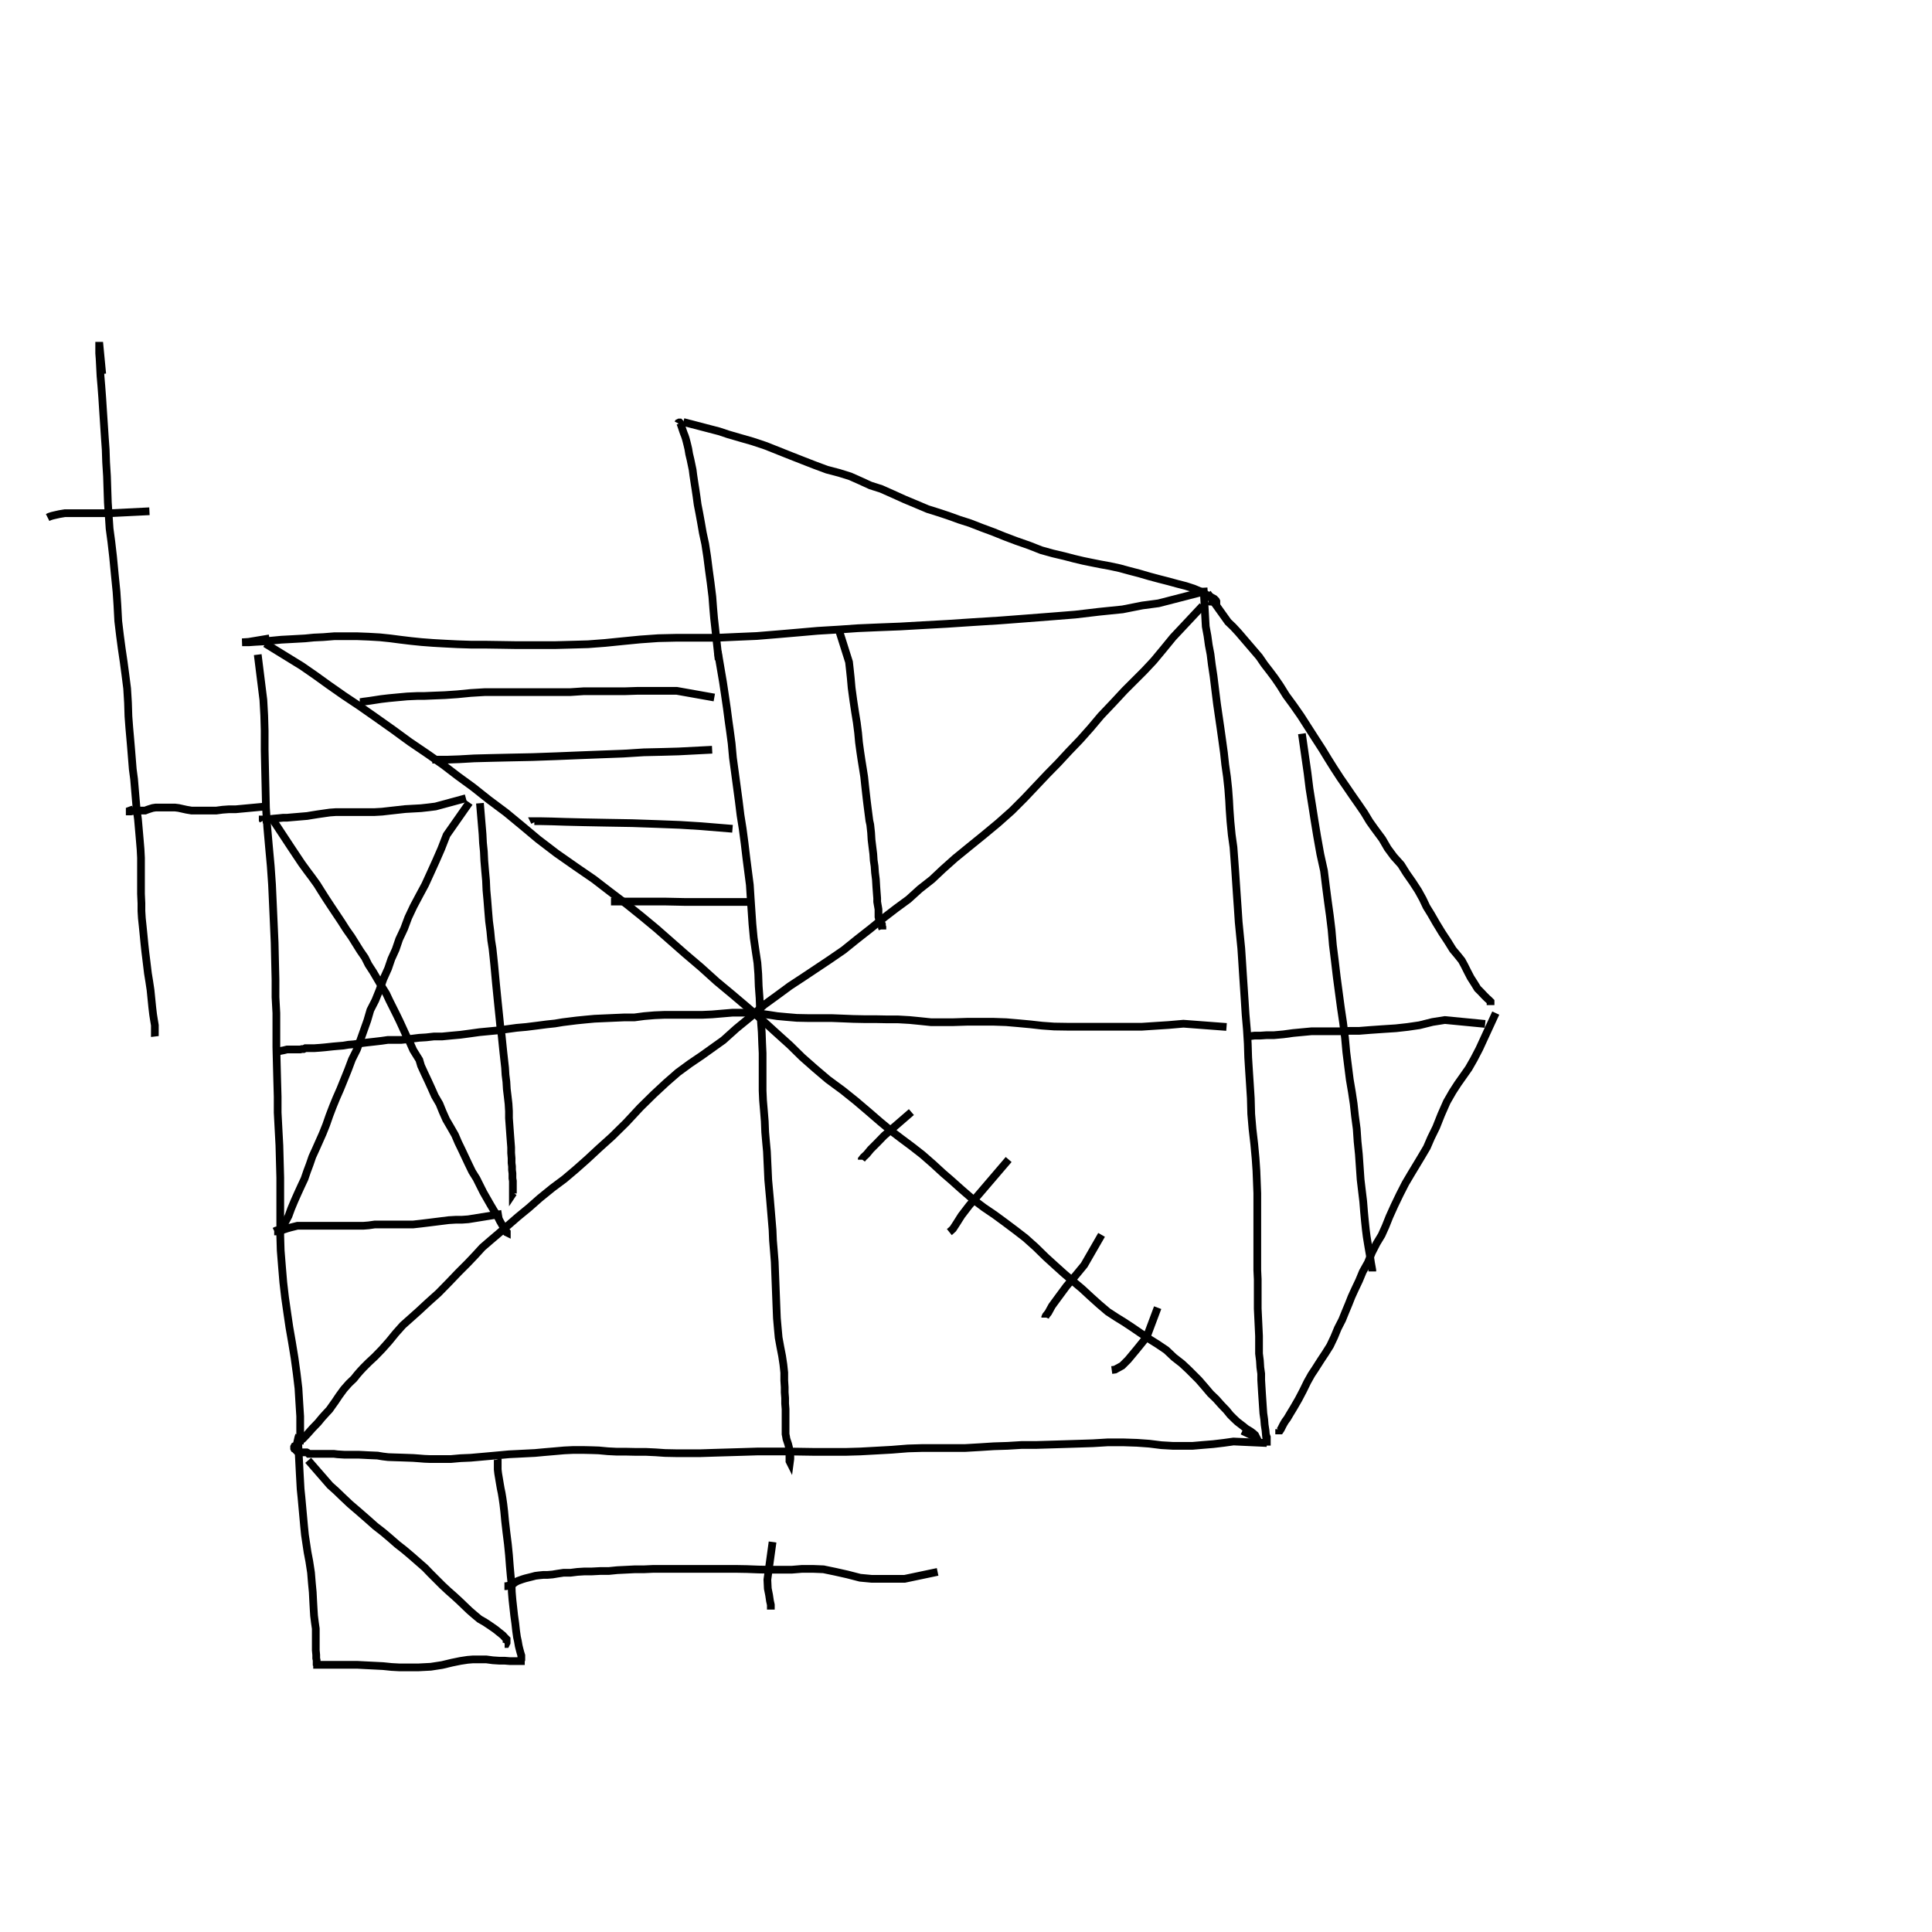
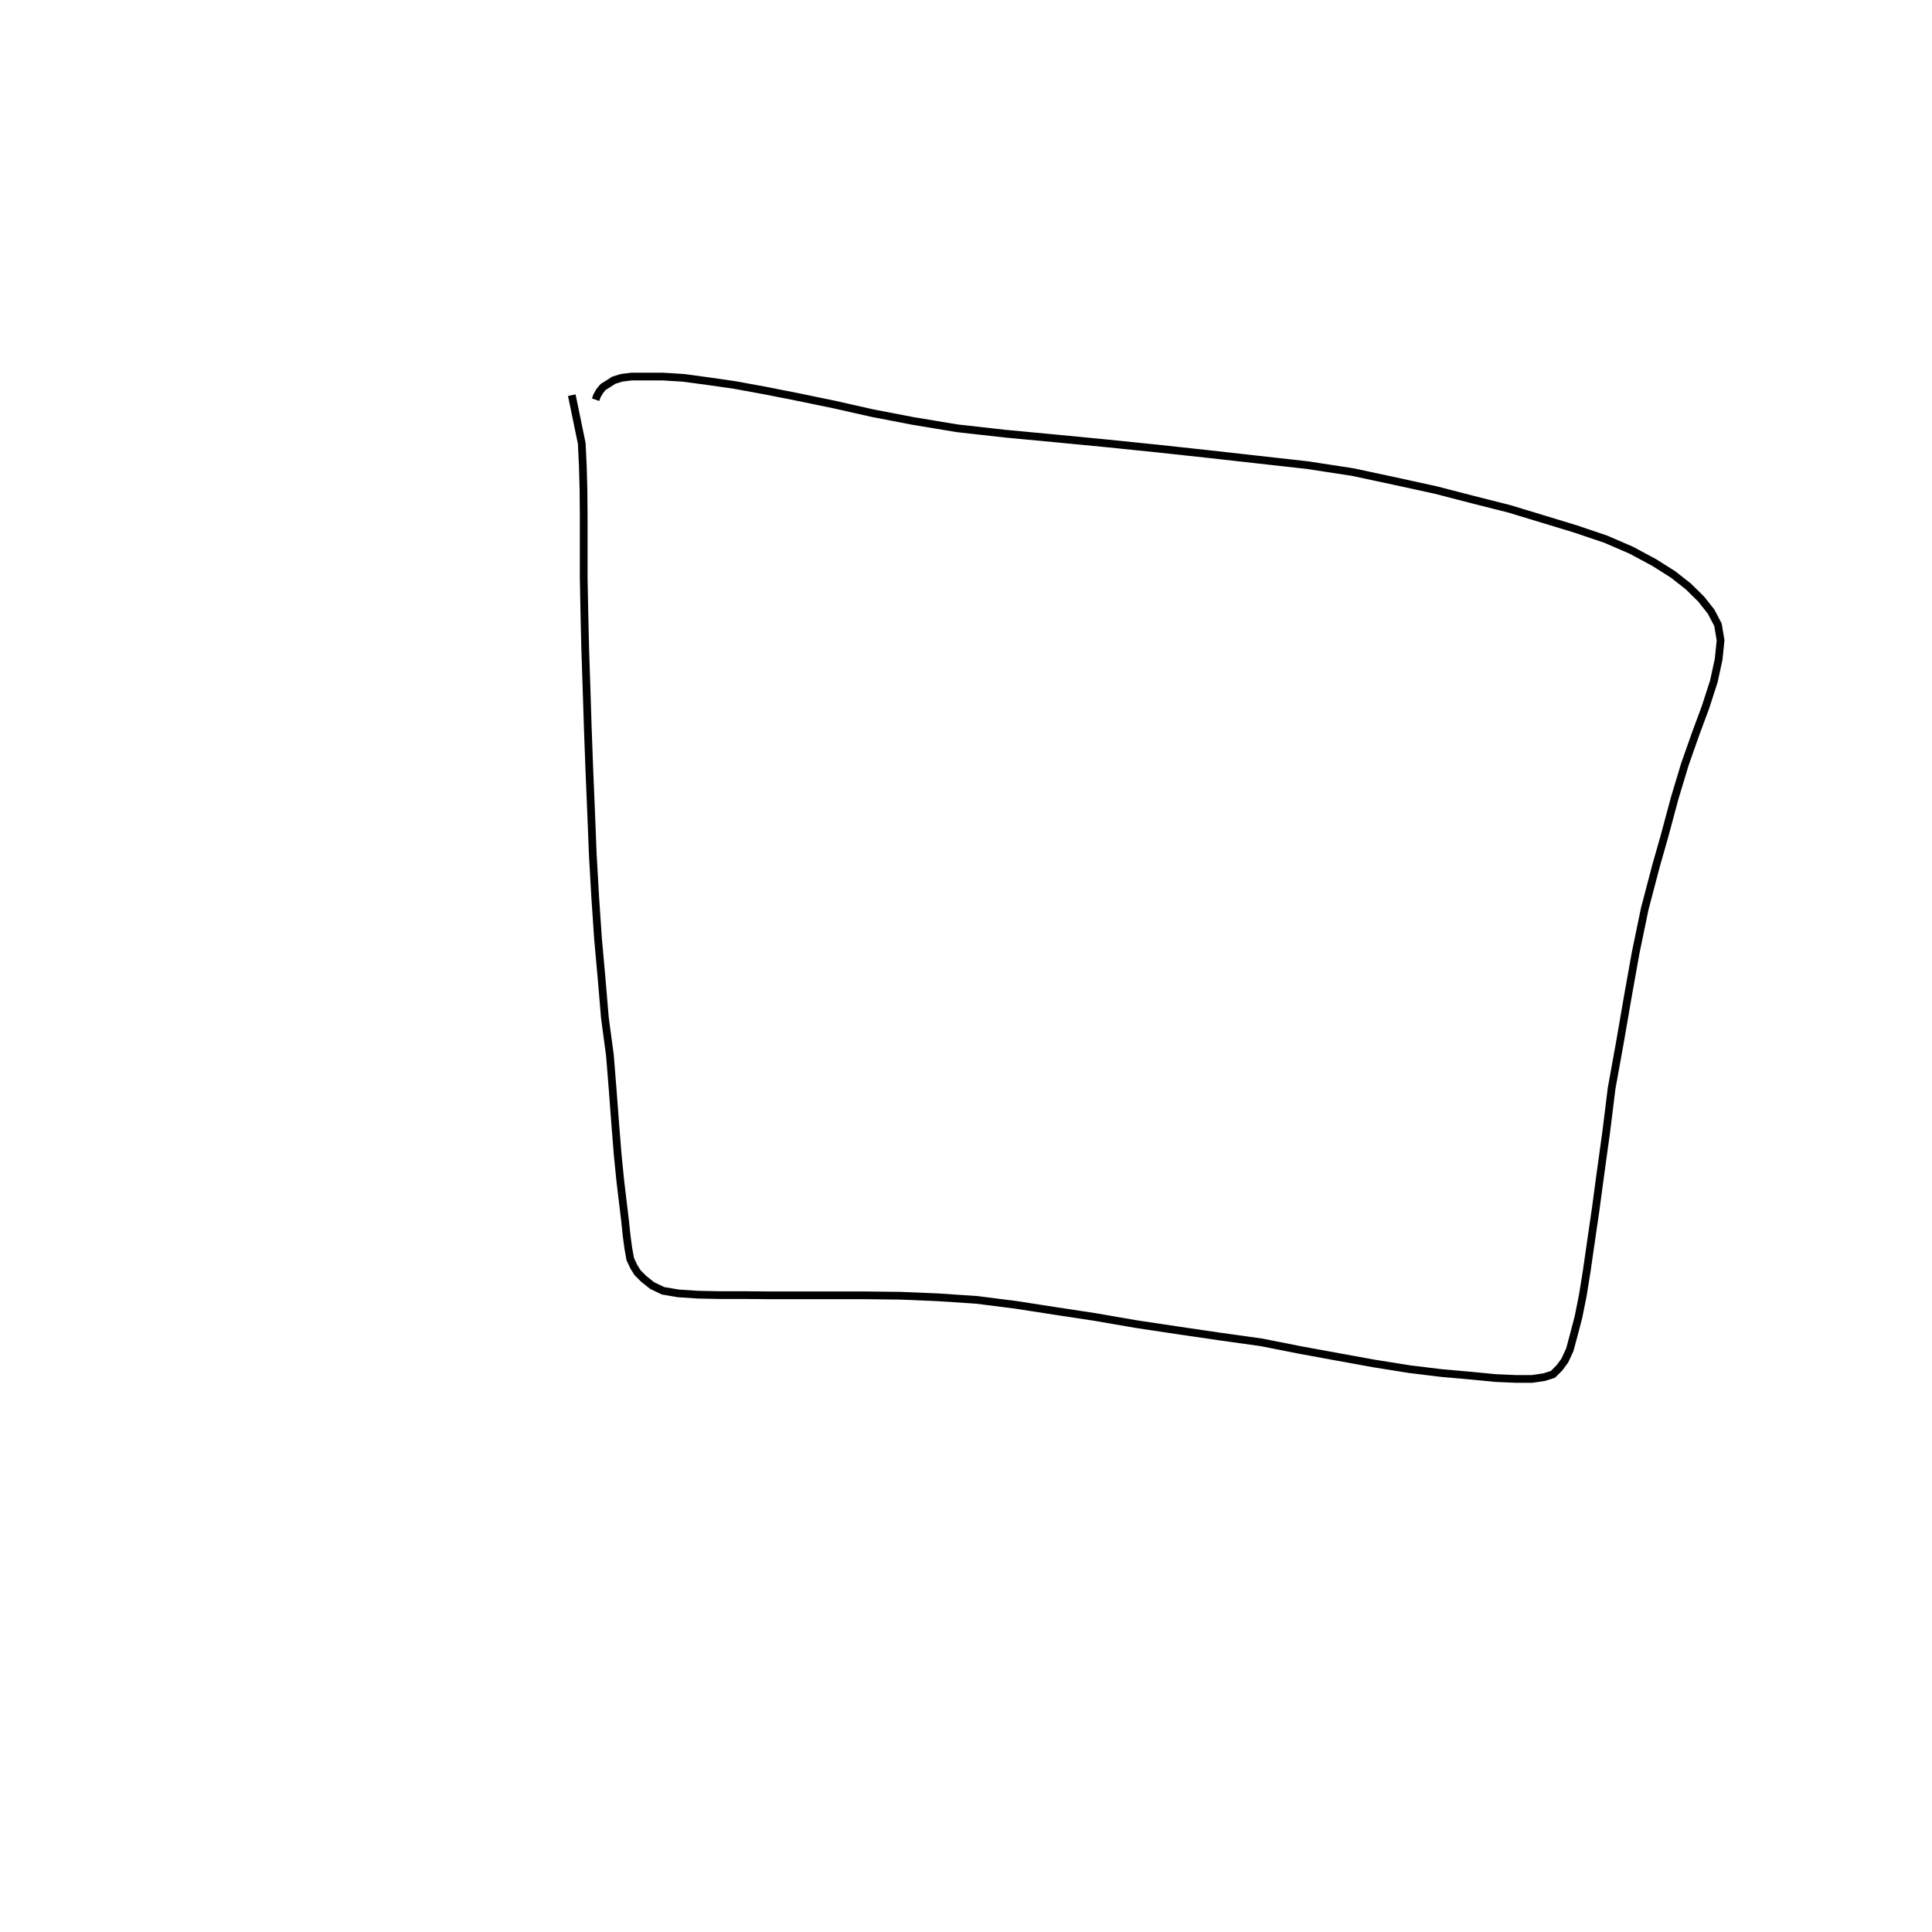
<svg xmlns="http://www.w3.org/2000/svg" width="500" height="500">
-   <path d="M66.701,169.42 L68.159,181.135 L68.383,185.171 L68.495,189.095 L68.495,194.027 L68.607,199.184 L68.719,204.004 L68.831,209.05 L69.168,214.094 L69.616,219.195 L70.065,224.128 L70.401,228.948 L70.625,233.881 L70.849,238.869 L71.074,243.97 L71.186,248.847 L71.298,253.555 L71.298,258.04 L71.522,262.188 L71.522,266.504 L71.522,270.988 L71.634,275.528 L71.746,279.844 L71.858,283.824 L71.858,287.916 L72.083,292.232 L72.307,296.436 L72.419,300.64 L72.531,304.788 L72.531,308.599 L72.531,312.411 L72.531,316.111 L72.531,319.866 L72.643,323.622 L72.979,327.826 L73.316,331.862 L73.764,335.729 L74.325,339.653 L74.885,343.464 L75.558,347.332 L76.23,351.424 L76.791,355.516 L77.239,359.271 L77.464,363.027 L77.688,366.558 L77.688,369.305 L77.688,371.379 L77.632,373.004 L77.576,373.733 L77.576,373.845" stroke="black" stroke-width="2" fill="none" />
-   <path d="M310.475,153.389 L299.826,156.136 L295.622,156.696 L290.521,157.705 L284.467,158.321 L278.301,159.05 L271.967,159.555 L265.465,160.059 L258.851,160.564 L251.732,161.012 L244.95,161.46 L238.84,161.797 L232.954,162.133 L227.237,162.357 L222.024,162.581 L217.204,162.918 L211.598,163.254 L206.498,163.703 L201.285,164.151 L195.848,164.599 L190.579,164.824 L185.646,165.048 L180.657,165.048 L175.276,165.048 L170.343,165.16 L165.635,165.496 L161.038,165.945 L156.61,166.393 L152.182,166.729 L148.146,166.842 L143.886,166.954 L139.57,166.954 L135.759,166.954 L133.124,166.954 L129.593,166.898 L125.837,166.842 L122.026,166.842 L118.438,166.729 L115.075,166.561 L112.104,166.393 L109.133,166.169 L106.387,165.889 L103.584,165.552 L101.006,165.216 L98.315,164.936 L95.401,164.768 L92.486,164.656 L89.403,164.656 L86.488,164.656 L83.685,164.88 L81.219,164.992 L78.977,165.216 L76.959,165.328 L74.941,165.44 L72.811,165.552 L70.457,165.777 L68.103,166.001 L66.029,166.113 L64.459,166.225 L63.395,166.225 L62.778,166.225 L62.666,166.225 L64.347,166.113 L69.728,165.216" stroke="black" stroke-width="2" fill="none" />
-   <path d="M311.484,152.1 L312.045,162.133 L312.494,164.544 L312.83,166.954 L313.278,169.308 L313.614,171.998 L314.063,174.969 L314.512,178.613 L314.96,182.2 L315.408,185.283 L315.857,188.366 L316.305,191.561 L316.754,194.812 L317.09,197.895 L317.539,201.034 L317.874,204.173 L318.099,207.256 L318.211,209.442 L318.435,212.581 L318.772,216.056 L319.22,219.251 L319.444,222.222 L319.669,225.305 L319.893,228.668 L320.117,231.975 L320.341,235.17 L320.565,238.589 L320.902,242.065 L321.238,245.428 L321.462,248.791 L321.686,252.323 L321.911,255.685 L322.134,259.049 L322.359,262.58 L322.695,266.448 L322.92,270.091 L323.032,273.679 L323.256,277.266 L323.48,280.685 L323.704,284.217 L323.816,288.309 L324.152,292.232 L324.601,296.1 L324.938,299.743 L325.162,302.994 L325.273,305.853 L325.386,308.824 L325.386,311.85 L325.386,314.877 L325.386,317.68 L325.386,320.539 L325.386,323.566 L325.386,326.368 L325.386,328.723 L325.498,331.077 L325.498,333.599 L325.498,336.122 L325.498,338.644 L325.61,340.998 L325.722,343.352 L325.834,345.763 L325.834,348.004 L325.834,350.303 L326.059,352.097 L326.171,353.89 L326.395,355.516 L326.395,357.141 L326.507,358.991 L326.619,360.785 L326.731,362.467 L326.843,364.148 L326.955,365.773 L327.18,367.343 L327.292,368.744 L327.516,370.201 L327.628,371.491 L327.74,372.388 L327.74,372.892 L327.74,373.117 L327.852,373.117 L327.852,372.948 L327.852,372.556 L327.852,371.939 L327.572,371.155" stroke="black" stroke-width="2" fill="none" />
-   <path d="M327.852,373.453 L319.22,373.06 L316.81,373.397 L314.007,373.733 L311.261,373.957 L308.682,374.181 L306.047,374.181 L303.469,374.181 L300.554,374.013 L297.415,373.621 L294.276,373.397 L290.913,373.285 L286.597,373.285 L282.842,373.509 L279.366,373.621 L275.779,373.733 L272.079,373.845 L268.268,373.957 L264.456,373.957 L260.757,374.181 L257.169,374.294 L253.694,374.518 L249.826,374.742 L246.127,374.742 L242.54,374.742 L238.84,374.742 L234.973,374.854 L230.768,375.19 L226.733,375.415 L222.641,375.639 L218.773,375.751 L214.849,375.751 L210.926,375.751 L207.282,375.695 L203.527,375.639 L199.715,375.639 L196.071,375.639 L192.484,375.751 L188.672,375.863 L184.861,375.975 L181.386,376.087 L177.967,376.087 L174.828,376.087 L172.081,376.031 L169.671,375.863 L167.261,375.751 L164.682,375.751 L162.104,375.695 L159.637,375.695 L157.339,375.583 L154.929,375.359 L153.191,375.302 L150.781,375.247 L148.427,375.247 L146.016,375.359 L143.494,375.583 L140.859,375.807 L138.449,376.031 L136.207,376.143 L134.021,376.256 L131.723,376.368 L129.312,376.592 L126.846,376.816 L124.324,377.04 L121.801,377.264 L119.167,377.377 L116.701,377.6 L114.571,377.6 L112.777,377.6 L111.263,377.6 L109.862,377.545 L108.461,377.432 L106.948,377.32 L105.378,377.264 L103.809,377.208 L102.015,377.152 L100.445,377.096 L99.044,376.928 L97.699,376.704 L96.353,376.648 L95.064,376.592 L94.055,376.536 L92.822,376.479 L91.757,376.479 L90.916,376.479 L90.02,376.479 L89.123,376.479 L88.226,376.424 L87.329,376.368 L86.432,376.256 L85.647,376.256 L84.751,376.256 L83.854,376.256 L82.845,376.256 L81.836,376.256 L80.995,376.256 L80.323,376.256 L79.874,376.256 L79.762,376.143 L79.594,375.975 L79.369,375.863 L79.145,375.863 L78.697,375.863 L78.193,375.863 L77.744,375.863 L77.352,375.807 L77.127,375.751 L76.903,375.639 L76.791,375.527 L76.735,375.415 L76.567,375.302 L76.398,375.078 L76.175,374.966 L76.118,374.854 L76.118,374.686 L76.118,374.461 L76.23,374.238 L76.679,374.013 L76.903,373.789 L77.127,373.789 L77.352,373.789 L77.576,373.789 L77.968,373.789" stroke="black" stroke-width="2" fill="none" />
-   <path d="M312.494,153.501 L317.819,160.956 L319.164,162.246 L320.509,163.703 L321.854,165.272 L323.2,166.842 L324.545,168.411 L325.89,169.98 L327.236,171.943 L328.581,173.68 L329.926,175.474 L331.271,177.436 L332.841,179.958 L334.691,182.48 L336.652,185.283 L338.446,188.086 L340.352,191.056 L342.201,193.915 L343.771,196.494 L345.285,198.904 L346.854,201.314 L348.479,203.669 L350.049,205.967 L351.618,208.209 L353.076,210.339 L354.421,212.581 L355.655,214.319 L357.728,217.121 L359.129,219.531 L360.699,221.661 L362.605,223.791 L364.006,226.033 L365.576,228.276 L367.033,230.518 L368.21,232.648 L369.163,234.666 L370.34,236.571 L371.629,238.814 L373.199,241.392 L374.713,243.69 L376.002,245.764 L377.179,247.166 L378.3,248.567 L379.028,249.912 L379.701,251.257 L380.598,252.995 L381.495,254.396 L382.392,255.854 L383.289,256.751 L384.129,257.647 L384.802,258.32 L385.306,258.768 L385.755,259.217 L385.755,259.665 L385.755,260.114" stroke="black" stroke-width="2" fill="none" />
-   <path d="M387.1,262.188 L382.84,271.436 L381.439,274.127 L380.093,276.481 L378.636,278.555 L377.291,280.461 L375.945,282.535 L374.432,285.17 L372.975,288.477 L371.685,291.728 L370.34,294.474 L369.275,296.94 L367.986,299.127 L366.641,301.369 L365.184,303.779 L363.726,306.246 L362.268,309.104 L360.867,312.019 L359.578,314.877 L358.569,317.4 L357.56,319.642 L356.271,321.772 L355.038,324.182 L354.029,326.705 L352.684,329.115 L351.73,331.413 L350.666,333.655 L349.769,335.617 L349.04,337.467 L348.199,339.485 L347.358,341.559 L346.238,343.745 L345.285,346.043 L344.219,348.285 L342.987,350.247 L341.978,351.76 L341.08,353.162 L340.296,354.395 L339.399,355.74 L338.334,357.646 L337.269,359.832 L336.036,362.186 L334.802,364.316 L333.85,365.886 L333.121,367.119 L332.617,367.791 L332.28,368.352 L332,368.857 L331.72,369.417 L331.496,369.866 L331.271,370.201 L331.047,370.201 L331.047,369.866" stroke="black" stroke-width="2" fill="none" />
-   <path d="M26.455,96.776 L25.671,88.592 L25.671,88.479 L25.671,88.592 L25.671,89.208 L25.671,90.329 L25.671,91.45 L25.783,92.908 L25.895,95.094 L26.007,97.28 L26.231,99.915 L26.455,102.885 L26.68,106.416 L26.904,109.78 L27.128,113.199 L27.352,116.338 L27.464,119.645 L27.689,123.232 L27.801,126.708 L27.913,130.071 L28.137,133.434 L28.361,136.797 L28.81,140.16 L29.258,144.028 L29.706,148.68 L30.155,153.165 L30.379,156.528 L30.603,160.732 L31.052,164.487 L31.5,167.85 L32.004,171.27 L32.453,174.633 L32.902,178.164 L33.126,181.864 L33.238,185.395 L33.462,188.366 L33.686,190.888 L33.911,193.523 L34.134,196.27 L34.359,199.072 L34.695,201.594 L34.92,204.285 L35.143,206.92 L35.368,209.498 L35.704,211.964 L35.929,214.542 L36.152,217.121 L36.377,219.811 L36.489,221.998 L36.489,224.184 L36.489,226.426 L36.489,228.836 L36.489,231.302 L36.601,233.769 L36.601,235.787 L36.713,237.637 L36.938,239.767 L37.162,242.008 L37.386,244.307 L37.61,246.381 L37.834,248.175 L38.059,250.024 L38.282,251.874 L38.619,253.948 L38.955,256.19 L39.18,258.432 L39.403,260.674 L39.628,262.58 L39.852,263.982 L40.076,265.326 L40.076,266.223 L40.076,267.121 L40.076,267.793 L40.076,268.129 L40.076,268.129 L40.02,267.905" stroke="black" stroke-width="2" fill="none" />
-   <path d="M69.392,208.657 L60.984,209.442 L59.19,209.442 L57.621,209.554 L55.939,209.778 L54.258,209.778 L52.688,209.778 L51.119,209.778 L49.605,209.778 L48.26,209.554 L47.251,209.33 L46.242,209.105 L45.345,208.993 L44.449,208.993 L43.664,208.993 L42.767,208.993 L41.926,208.993 L41.085,208.993 L40.244,208.993 L39.516,209.105 L38.787,209.33 L38.114,209.554 L37.554,209.778 L37.105,209.778 L36.657,209.778 L36.152,209.778 L35.48,209.778 L34.807,209.89 L34.359,209.89 L33.854,210.002 L33.63,210.002 L33.574,210.002 L33.574,210.002 L33.574,209.778 L34.022,209.61 L34.471,209.498" stroke="black" stroke-width="2" fill="none" />
-   <path d="M38.675,132.313 L28.473,132.818 L26.455,132.818 L24.045,132.818 L21.747,132.818 L20.234,132.818 L18.328,132.818 L16.758,132.818 L15.413,133.042 L14.404,133.266 L13.451,133.49 L12.778,133.714 L12.33,133.939" stroke="black" stroke-width="2" fill="none" />
-   <path d="M311.204,156.808 L303.581,164.936 L301.059,168.019 L298.593,170.989 L296.126,173.624 L293.66,176.09 L291.081,178.669 L288.055,181.92 L284.916,185.227 L282.225,188.422 L279.478,191.505 L276.676,194.42 L273.817,197.503 L270.958,200.417 L268.044,203.5 L265.073,206.639 L261.878,209.834 L258.347,212.973 L254.703,216 L250.835,219.139 L247.192,222.11 L244.053,224.912 L241.194,227.603 L238.055,230.069 L235.084,232.76 L231.945,235.058 L228.806,237.468 L225.444,240.215 L221.8,243.074 L218.325,245.876 L214.569,248.455 L211.038,250.809 L207.843,252.939 L204.424,255.181 L201.229,257.535 L197.753,260.057 L194.278,263.141 L190.579,266.167 L187.215,269.194 L184.076,271.436 L181.722,273.118 L178.583,275.248 L175.444,277.546 L172.361,280.237 L169.166,283.208 L165.691,286.627 L162.047,290.55 L158.404,294.138 L155.041,297.165 L151.902,300.079 L148.987,302.658 L146.073,305.124 L142.989,307.422 L139.738,310.057 L136.88,312.579 L134.077,314.877 L131.499,317.119 L129.145,319.137 L126.902,321.044 L124.828,322.837 L123.035,324.799 L120.961,326.985 L118.607,329.339 L116.14,331.917 L113.45,334.664 L110.759,337.074 L108.405,339.261 L106.275,341.166 L104.257,342.96 L102.407,345.034 L100.67,347.164 L98.876,349.182 L97.026,351.088 L95.344,352.657 L94.055,353.946 L93.271,354.787 L92.486,355.684 L91.589,356.805 L90.3,358.038 L89.011,359.496 L87.777,361.177 L86.768,362.691 L85.927,363.868 L85.255,364.821 L84.414,365.718 L83.349,366.895 L82.284,368.184 L80.827,369.697 L79.482,371.21 L78.36,372.388 L77.632,372.892 L77.239,373.117 L77.015,373.229 L76.959,373.117 L77.184,372.108 L77.407,371.379" stroke="black" stroke-width="2" fill="none" />
-   <path d="M68.664,166.561 L78.136,172.391 L81.612,174.801 L85.031,177.267 L88.954,180.014 L92.991,182.705 L97.082,185.563 L101.679,188.814 L106.051,192.009 L110.591,195.092 L114.683,197.951 L118.494,200.866 L122.418,203.724 L126.51,206.975 L130.938,210.283 L135.086,213.702 L139.234,217.177 L143.998,220.821 L149.043,224.352 L153.696,227.547 L157.844,230.742 L161.992,233.881 L165.971,237.076 L169.895,240.327 L173.594,243.578 L177.294,246.829 L181.442,250.36 L185.478,254.004 L189.458,257.311 L193.493,260.73 L197.305,264.037 L201.06,267.456 L204.424,270.483 L207.618,273.622 L210.926,276.537 L214.289,279.396 L218.1,282.199 L221.52,284.945 L224.883,287.804 L227.797,290.326 L230.713,292.737 L233.291,294.698 L235.925,296.66 L238.728,298.847 L241.419,301.2 L244.109,303.667 L246.127,305.405 L248.761,307.759 L251.732,310.337 L254.647,312.523 L257.45,314.429 L259.972,316.279 L262.662,318.297 L265.353,320.371 L268.044,322.781 L270.622,325.303 L273.145,327.602 L275.387,329.619 L277.629,331.525 L279.983,333.487 L282.225,335.561 L284.467,337.579 L286.709,339.485 L288.951,340.942 L290.857,342.119 L292.987,343.521 L295.117,344.978 L297.359,346.491 L299.602,347.893 L301.844,349.406 L303.862,351.312 L305.879,352.881 L307.561,354.451 L308.906,355.796 L310.252,357.141 L311.709,358.823 L313.278,360.672 L314.736,362.074 L316.081,363.588 L317.426,364.989 L318.379,366.166 L319.276,367.062 L320.229,367.96 L321.406,368.857 L322.527,369.753 L323.648,370.426 L324.321,370.93 L324.825,371.379 L324.938,371.603 L324.825,371.603 L323.76,371.379 L321.518,370.314" stroke="black" stroke-width="2" fill="none" />
-   <path d="M185.758,168.579 L187.103,176.483 L187.551,179.454 L188.112,183.265 L188.561,186.684 L188.897,189.038 L189.345,192.402 L189.681,196.101 L190.186,199.801 L190.69,203.556 L191.195,207.312 L191.643,210.955 L192.204,214.487 L192.709,218.298 L193.157,222.054 L193.605,225.529 L194.054,229.004 L194.278,232.536 L194.502,235.843 L194.727,239.15 L195.062,242.737 L195.567,246.213 L196.016,249.184 L196.24,252.098 L196.352,255.237 L196.576,258.264 L196.688,261.179 L196.912,264.094 L197.137,267.121 L197.249,270.147 L197.361,272.557 L197.361,274.912 L197.361,277.266 L197.361,279.732 L197.361,282.254 L197.473,284.777 L197.697,287.411 L197.921,290.214 L198.033,293.017 L198.258,295.595 L198.482,298.006 L198.594,300.472 L198.706,302.826 L198.818,305.348 L199.042,307.815 L199.267,310.281 L199.491,312.972 L199.715,315.662 L199.939,318.353 L200.051,321.044 L200.276,323.734 L200.5,326.593 L200.612,329.563 L200.724,332.478 L200.836,335.393 L200.948,338.252 L201.06,341.111 L201.285,343.689 L201.509,346.155 L201.957,348.621 L202.406,350.92 L202.742,353.162 L202.966,355.236 L202.966,357.253 L203.078,358.991 L203.078,360.336 L203.19,361.794 L203.19,363.251 L203.302,364.652 L203.302,365.493 L203.302,366.39 L203.302,367.343 L203.302,368.24 L203.302,369.417 L203.302,370.258 L203.302,371.155 L203.415,371.715 L203.527,372.388 L203.751,373.06 L203.975,373.733 L204.199,374.63 L204.311,375.527 L204.311,376.479 L204.311,377.377 L204.311,378.161 L204.424,378.386 L204.424,378.386 L204.536,377.545 L204.536,376.536" stroke="black" stroke-width="2" fill="none" />
-   <path d="M317.426,265.775 L306.272,264.934 L302.404,265.271 L298.929,265.495 L295.509,265.719 L292.09,265.719 L288.391,265.719 L284.355,265.719 L280.319,265.719 L276.396,265.719 L272.808,265.663 L269.669,265.439 L266.698,265.103 L263.671,264.822 L260.42,264.542 L257.169,264.43 L253.862,264.43 L250.275,264.43 L246.743,264.542 L243.604,264.542 L240.914,264.542 L238.223,264.262 L235.365,263.982 L232.394,263.813 L229.479,263.813 L226.564,263.757 L223.65,263.757 L220.847,263.701 L218.1,263.589 L215.186,263.477 L212.159,263.477 L209.076,263.477 L206.217,263.421 L203.583,263.196 L201.172,262.973 L198.987,262.636 L196.912,262.356 L194.67,262.132 L192.316,262.075 L189.626,262.075 L186.935,262.3 L184.301,262.524 L181.834,262.636 L179.424,262.636 L177.126,262.636 L174.66,262.636 L172.025,262.636 L169.391,262.748 L166.7,262.973 L164.177,263.309 L161.487,263.309 L158.908,263.421 L156.386,263.533 L153.864,263.645 L151.454,263.869 L149.212,264.094 L147.418,264.318 L145.624,264.542 L143.606,264.878 L141.476,265.103 L138.898,265.439 L136.207,265.775 L133.685,265.999 L131.218,266.335 L128.808,266.672 L126.454,266.896 L124.1,267.121 L121.689,267.456 L119.167,267.793 L116.701,268.017 L114.402,268.242 L112.272,268.242 L110.311,268.465 L108.461,268.578 L106.667,268.802 L104.873,269.026 L103.809,269.138 L102.688,269.138 L101.679,269.138 L100.333,269.138 L98.764,269.363 L96.858,269.586 L94.84,269.811 L93.046,270.035 L91.589,270.259 L90.188,270.372 L88.843,270.595 L87.497,270.708 L86.208,270.82 L84.134,271.044 L82.901,271.156 L81.331,271.268 L80.266,271.268 L79.537,271.268 L79.257,271.268 L79.033,271.268 L78.809,271.381 L78.585,271.492 L78.136,271.492 L77.688,271.604 L77.239,271.604 L76.847,271.604 L76.455,271.604 L76.006,271.604 L75.614,271.604 L75.165,271.604 L74.717,271.604 L74.268,271.604 L73.82,271.717 L73.372,271.829 L72.755,271.941 L72.251,272.053 L71.858,272.053 L71.634,272.053 L71.746,272.053 L72.531,272.053" stroke="black" stroke-width="2" fill="none" />
-   <path d="M185.982,170.765 L185.029,162.021 L184.805,160.003 L184.581,157.425 L184.357,154.454 L183.908,150.81 L183.46,147.559 L183.011,144.028 L182.507,140.777 L181.89,137.919 L181.442,135.34 L180.993,132.873 L180.545,130.575 L180.265,128.501 L179.984,126.595 L179.76,125.194 L179.424,122.952 L179.256,121.607 L178.975,120.262 L178.695,118.916 L178.359,117.515 L178.134,116.17 L177.911,115.217 L177.686,114.32 L177.462,113.479 L177.238,112.806 L177.013,112.246 L176.79,111.629 L176.565,110.957 L176.341,110.284 L176.117,109.667 L176.004,109.444 L175.893,109.331 L175.781,109.331 L175.556,109.444 L175.5,109.555" stroke="black" stroke-width="2" fill="none" />
-   <path d="M176.845,109.219 L186.094,111.629 L188.449,112.414 L191.531,113.311 L194.67,114.208 L198.201,115.385 L201.565,116.73 L204.816,118.02 L207.955,119.253 L210.982,120.43 L214.008,121.551 L217.204,122.392 L220.062,123.289 L222.585,124.41 L225.275,125.643 L228.078,126.54 L231.105,127.885 L234.075,129.23 L237.158,130.52 L240.073,131.752 L242.932,132.65 L245.622,133.546 L248.257,134.499 L251.06,135.396 L254.087,136.573 L257.113,137.694 L260.028,138.871 L262.999,139.992 L266.362,141.169 L269.501,142.402 L272.528,143.243 L275.387,143.916 L277.965,144.589 L280.319,145.149 L282.505,145.598 L284.747,146.046 L287.214,146.494 L289.792,147.055 L292.258,147.728 L294.837,148.4 L297.527,149.185 L300.05,149.858 L302.46,150.474 L304.702,151.091 L306.888,151.651 L308.962,152.324 L310.812,153.109 L312.213,153.893 L313.391,154.51 L314.231,154.958 L314.68,155.407 L314.792,155.631 L314.792,155.743 L314.4,155.743 L313.054,155.687 L312.83,155.575" stroke="black" stroke-width="2" fill="none" />
-   <path d="M184.861,180.518 L175.108,178.781 L172.361,178.781 L168.718,178.781 L165.131,178.781 L161.711,178.893 L158.348,178.893 L154.705,178.893 L151.061,178.893 L147.642,179.117 L143.943,179.117 L139.963,179.117 L136.263,179.117 L132.788,179.117 L129.2,179.117 L125.501,179.117 L121.801,179.342 L118.382,179.678 L115.131,179.902 L112.272,180.014 L109.638,180.126 L107.9,180.126 L105.378,180.238 L102.912,180.463 L100.557,180.687 L98.652,180.911 L97.194,181.135 L95.737,181.359 L94.896,181.472 L93.999,181.584 L93.383,181.696 L93.102,181.696 L93.214,181.696 L93.943,181.696" stroke="black" stroke-width="2" fill="none" />
-   <path d="M184.301,194.027 L175.612,194.475 L171.576,194.588 L166.644,194.7 L161.263,195.036 L155.265,195.261 L149.492,195.485 L143.998,195.709 L137.72,195.933 L132.116,196.045 L127.182,196.157 L122.754,196.27 L118.831,196.494 L115.636,196.605 L113.393,196.605 L112.329,196.605 L111.88,196.605 L111.936,196.605 L112.889,196.605" stroke="black" stroke-width="2" fill="none" />
-   <path d="M189.57,214.487 L181.386,213.814 L176.004,213.478 L170.119,213.253 L163.617,213.029 L156.946,212.917 L151.005,212.805 L146.297,212.693 L142.877,212.581 L140.131,212.525 L138.786,212.525 L138.281,212.525 L138.393,212.749" stroke="black" stroke-width="2" fill="none" />
-   <path d="M193.773,233.432 L183.628,233.432 L177.574,233.432 L172.137,233.32 L167.316,233.32 L163.056,233.32 L160.03,233.32 L158.292,233.32 L158.124,233.32" stroke="black" stroke-width="2" fill="none" />
-   <path d="M124.211,207.872 L124.884,215.888 L124.997,218.13 L125.221,220.372 L125.333,222.727 L125.557,225.417 L125.781,227.883 L125.893,230.406 L126.118,232.872 L126.342,235.73 L126.566,238.421 L126.902,240.999 L127.127,243.354 L127.463,245.484 L127.687,247.558 L127.911,249.744 L128.136,252.154 L128.36,254.565 L128.584,256.806 L128.808,259.049 L129.032,261.235 L129.257,263.421 L129.48,265.663 L129.817,267.905 L130.041,270.091 L130.266,272.277 L130.49,274.295 L130.714,276.313 L130.826,278.163 L131.05,279.956 L131.162,281.862 L131.387,283.712 L131.61,285.674 L131.723,287.58 L131.723,289.373 L131.835,290.887 L131.947,292.456 L132.059,294.026 L132.171,295.483 L132.283,296.94 L132.283,298.398 L132.396,299.743 L132.396,300.977 L132.508,301.873 L132.508,302.77 L132.62,303.667 L132.62,304.283 L132.62,304.956 L132.732,305.629 L132.732,306.301 L132.732,306.974 L132.732,307.422 L132.732,307.871 L132.732,308.319 L132.732,308.768 L132.732,308.768 L132.732,308.88 L132.732,308.88 L132.732,308.88 L132.732,308.88 L132.732,308.88 L132.844,308.711" stroke="black" stroke-width="2" fill="none" />
-   <path d="M129.873,314.149 L121.185,315.55 L119.616,315.662 L118.046,315.662 L116.14,315.775 L114.347,315.998 L112.553,316.223 L110.759,316.447 L108.909,316.671 L106.891,316.895 L105.042,316.895 L103.472,316.895 L101.903,316.895 L100.333,316.895 L98.54,316.895 L96.97,316.895 L95.401,317.119 L93.999,317.232 L92.654,317.232 L91.589,317.232 L90.244,317.232 L89.235,317.232 L88.17,317.232 L86.881,317.232 L85.872,317.232 L84.919,317.232 L84.022,317.232 L83.181,317.232 L82.508,317.232 L81.836,317.232 L81.163,317.232 L80.323,317.232 L79.425,317.232 L78.528,317.232 L77.856,317.232 L76.959,317.232 L76.062,317.456 L75.165,317.68 L74.381,317.904 L73.708,318.128 L73.036,318.353 L72.363,318.353 L71.915,318.353 L71.466,318.465 L71.017,318.689 L70.961,318.689 L70.961,318.689 L71.298,318.689 L72.699,318.689" stroke="black" stroke-width="2" fill="none" />
-   <path d="M120.568,206.583 L112.721,208.713 L110.927,208.938 L108.909,209.162 L106.891,209.273 L104.873,209.386 L102.855,209.61 L100.838,209.834 L98.876,210.059 L96.914,210.171 L95.121,210.171 L93.326,210.171 L91.533,210.171 L90.075,210.171 L88.506,210.171 L86.936,210.171 L85.367,210.283 L83.797,210.507 L82.228,210.731 L80.827,210.955 L79.482,211.18 L78.136,211.292 L76.847,211.403 L75.502,211.516 L74.268,211.628 L73.259,211.628 L72.195,211.74 L70.906,211.852 L69.953,211.964 L69.28,212.076 L68.719,212.076 L68.271,212.076 L67.991,212.076 L67.991,212.189 L68.103,212.412" stroke="black" stroke-width="2" fill="none" />
-   <path d="M121.465,207.704 L115.58,216.112 L114.179,219.7 L112.833,222.782 L111.488,225.753 L110.03,228.948 L108.461,231.863 L107.003,234.609 L105.658,237.468 L104.593,240.327 L103.304,243.074 L102.407,245.708 L101.286,248.175 L100.445,250.641 L99.212,253.387 L98.203,256.246 L97.138,258.881 L95.849,261.403 L95.064,264.094 L94.167,266.616 L93.271,269.138 L92.374,271.604 L91.084,274.183 L90.075,276.873 L89.011,279.508 L88.057,281.862 L87.049,284.16 L86.152,286.347 L85.255,288.701 L84.414,291.111 L83.517,293.353 L82.621,295.371 L81.724,297.389 L80.827,299.351 L80.154,301.312 L79.482,303.107 L78.809,305.068 L77.968,306.862 L77.071,308.824 L76.175,310.842 L75.334,312.859 L74.661,314.709 L74.156,315.662 L73.708,316.503 L73.372,316.951 L73.147,317.176 L72.924,317.288 L72.867,317.232" stroke="black" stroke-width="2" fill="none" />
-   <path d="M70.737,212.357 L75.39,219.419 L76.735,221.437 L78.08,223.455 L79.425,225.305 L80.771,227.099 L82.06,228.892 L83.181,230.686 L84.358,232.536 L85.647,234.498 L86.993,236.516 L88.338,238.533 L89.627,240.551 L90.973,242.457 L92.093,244.251 L93.214,246.045 L94.448,247.838 L95.344,249.632 L96.578,251.537 L97.699,253.444 L98.82,255.349 L99.941,257.143 L100.782,258.936 L101.679,260.73 L102.575,262.524 L103.472,264.374 L104.369,266.335 L105.266,268.297 L106.051,269.755 L106.948,271.773 L108.517,274.295 L108.965,275.809 L109.862,277.771 L110.759,279.676 L111.656,281.638 L112.553,283.656 L113.73,285.674 L114.571,287.748 L115.468,289.766 L116.645,291.783 L117.766,293.746 L118.607,295.708 L119.503,297.557 L120.4,299.463 L121.297,301.369 L122.194,303.218 L123.315,305.012 L124.211,306.806 L125.109,308.599 L126.006,310.169 L126.902,311.738 L127.799,313.252 L128.696,314.653 L129.369,315.998 L130.041,317.176 L130.602,318.016 L130.938,318.633 L131.162,318.857 L131.162,318.969 L131.05,318.914 L130.378,318.185 L130.209,317.736" stroke="black" stroke-width="2" fill="none" />
-   <path d="M235.869,287.804 L228.806,293.914 L227.013,295.763 L225.331,297.445 L224.266,298.734 L223.482,299.463 L223.201,299.799 L223.033,300.023 L223.033,300.136" stroke="black" stroke-width="2" fill="none" />
-   <path d="M261.037,300.079 L253.414,308.992 L250.835,311.963 L248.818,314.597 L247.472,316.727 L246.631,318.016 L245.959,318.633 L245.679,318.857 L245.679,318.857" stroke="black" stroke-width="2" fill="none" />
-   <path d="M285.084,319.586 L280.599,327.377 L278.526,329.9 L276.003,332.871 L273.929,335.673 L272.248,337.971 L271.295,339.709 L270.678,340.494 L270.51,340.886 L270.51,340.998" stroke="black" stroke-width="2" fill="none" />
-   <path d="M299.602,338.42 L296.743,346.043 L294.164,349.238 L291.922,351.929 L290.408,353.442 L288.559,354.451 L287.718,354.563" stroke="black" stroke-width="2" fill="none" />
-   <path d="M77.127,372.612 L77.576,381.356 L77.688,383.374 L77.8,385.392 L78.024,387.578 L78.248,390.045 L78.473,392.511 L78.697,394.977 L78.921,397.219 L79.257,399.461 L79.594,401.704 L80.042,404.057 L80.491,406.973 L80.715,409.719 L80.939,412.073 L81.051,414.315 L81.163,416.333 L81.275,418.127 L81.499,419.921 L81.724,421.49 L81.724,423.116 L81.724,424.685 L81.724,426.199 L81.724,427.095 L81.836,428.272 L81.836,429.17 L81.948,429.674 L81.948,430.179 L81.948,430.627 L82.06,430.739 L82.06,430.851 L82.284,430.851 L82.508,430.851 L82.733,430.851 L82.957,430.851 L83.293,430.851 L83.742,430.851 L84.19,430.851 L84.806,430.851 L85.479,430.851 L86.488,430.851 L87.609,430.851 L88.954,430.851 L90.524,430.851 L92.43,430.851 L94.616,430.963 L96.914,431.075 L99.156,431.188 L101.342,431.411 L103.416,431.523 L105.658,431.523 L108.237,431.523 L111.488,431.355 L114.402,430.907 L116.981,430.29 L119.167,429.842 L121.017,429.562 L122.418,429.45 L123.988,429.45 L125.837,429.45 L127.519,429.674 L129.2,429.786 L130.602,429.786 L132.003,429.898 L132.9,429.898 L133.685,429.898 L134.133,429.898 L134.469,429.898 L134.806,429.898 L134.806,429.73 L134.918,429.506 L134.918,429.057 L134.918,428.441 L134.694,427.712 L134.469,426.871 L134.245,425.974 L134.021,424.685 L133.797,423.676 L133.573,422.107 L133.348,420.089 L133.068,418.071 L132.844,416.053 L132.62,414.035 L132.451,412.017 L132.396,409.999 L132.171,407.869 L131.947,405.347 L131.723,402.432 L131.443,399.629 L131.05,396.491 L130.714,393.576 L130.49,391.166 L130.266,389.259 L130.041,387.69 L129.817,386.345 L129.593,385.28 L129.369,383.991 L129.145,382.646 L128.92,381.3 L128.808,380.291 L128.808,379.507 L128.808,379.058 L128.808,378.609 L128.808,378.386 L128.808,378.161 L128.808,377.993 L128.808,377.825 L128.752,377.657" stroke="black" stroke-width="2" fill="none" />
-   <path d="M79.762,377.937 L85.423,384.439 L86.993,385.84 L88.562,387.354 L90.58,389.259 L92.934,391.277 L95.121,393.184 L97.138,394.977 L99.156,396.546 L101.006,398.116 L102.8,399.685 L104.593,401.087 L106.387,402.6 L108.181,404.17 L109.974,405.739 L111.376,407.196 L112.945,408.766 L114.515,410.335 L116.084,411.793 L117.485,413.026 L118.831,414.259 L120.176,415.549 L121.465,416.782 L122.754,417.903 L124.1,419.024 L125.557,419.864 L126.902,420.762 L128.191,421.658 L129.312,422.555 L130.153,423.228 L130.658,423.789 L131.106,424.237 L131.106,424.685 L131.106,425.133 L130.938,425.47 L130.602,425.47" stroke="black" stroke-width="2" fill="none" />
-   <path d="M242.652,406.804 L234.132,408.598 L231.441,408.598 L228.863,408.598 L225.555,408.598 L222.585,408.318 L219.334,407.477 L216.083,406.748 L213.112,406.132 L210.309,406.02 L207.618,406.02 L204.872,406.244 L202.069,406.244 L199.155,406.244 L196.24,406.188 L193.325,406.075 L190.242,406.02 L188.056,406.02 L185.198,406.02 L182.282,406.02 L179.312,406.02 L176.677,406.02 L174.155,406.02 L171.633,406.02 L169.166,406.02 L166.7,406.132 L164.29,406.132 L162.047,406.244 L159.749,406.356 L157.507,406.58 L155.265,406.58 L153.135,406.692 L151.229,406.692 L149.436,406.804 L147.642,407.028 L145.848,407.028 L144.335,407.253 L142.989,407.477 L141.644,407.589 L140.579,407.589 L139.458,407.701 L138.561,407.813 L137.72,408.037 L136.824,408.262 L135.927,408.486 L135.198,408.71 L134.581,408.934 L133.965,409.158 L133.348,409.495 L132.788,409.943 L132.339,410.167 L131.891,410.392 L131.443,410.392 L130.994,410.504 L130.714,410.504 L130.602,410.504 L130.546,410.504 L130.546,410.504 L130.546,410.504" stroke="black" stroke-width="2" fill="none" />
-   <path d="M199.939,399.069 L198.594,408.822 L198.706,411.121 L199.042,412.802 L199.267,414.315 L199.491,415.324 L199.491,416.221 L199.491,416.557 L199.491,416.502 L199.491,416.389" stroke="black" stroke-width="2" fill="none" />
-   <path d="M384.353,264.991 L373.927,263.982 L370.733,264.486 L367.369,265.326 L364.286,265.775 L361.259,266.112 L357.84,266.335 L354.589,266.56 L351.787,266.784 L349.32,266.784 L346.91,266.896 L344.444,266.896 L341.978,266.896 L339.399,266.896 L336.989,267.121 L334.634,267.344 L332.168,267.681 L329.702,267.905 L327.796,267.905 L326.114,268.017 L324.657,268.017 L323.704,268.129 L323.032,268.353 L322.863,268.578" stroke="black" stroke-width="2" fill="none" />
-   <path d="M336.932,189.879 L338.39,200.025 L338.895,204.117 L339.567,208.321 L340.184,212.244 L340.857,216.337 L341.697,221.045 L342.65,225.361 L343.155,229.453 L343.659,233.32 L344.164,236.964 L344.612,240.663 L344.948,244.587 L345.453,248.623 L345.957,252.883 L346.518,257.087 L347.022,260.843 L347.583,264.598 L348.087,268.578 L348.424,272.277 L348.872,275.864 L349.32,279.396 L349.881,282.703 L350.329,285.674 L350.666,288.757 L351.114,292.12 L351.338,295.427 L351.675,298.734 L351.899,301.986 L352.123,305.237 L352.459,308.095 L352.796,310.898 L353.02,313.7 L353.244,316.055 L353.468,318.185 L353.693,319.978 L353.917,321.379 L354.141,322.725 L354.365,324.014 L354.589,325.303 L354.814,326.817 L355.038,328.05 L355.15,328.723 L355.15,329.059 L355.15,329.059 L355.15,328.835" stroke="black" stroke-width="2" fill="none" />
-   <path d="M217.259,163.535 L219.726,171.326 L219.95,173.344 L220.175,175.474 L220.398,177.996 L220.847,181.303 L221.295,184.274 L221.744,187.021 L222.08,189.655 L222.305,192.122 L222.641,194.588 L222.977,196.83 L223.314,198.904 L223.65,201.034 L223.874,203.164 L224.098,205.182 L224.323,207.143 L224.546,208.938 L224.771,210.675 L224.995,212.412 L225.219,213.422 L225.444,215.496 L225.555,217.345 L225.78,219.195 L226.004,220.989 L226.116,222.67 L226.34,224.184 L226.453,225.809 L226.676,227.603 L226.788,229.509 L226.901,231.022 L227.013,232.479 L227.013,233.377 L227.125,234.049 L227.237,234.666 L227.349,235.338 L227.349,236.011 L227.349,236.684 L227.349,237.3 L227.462,237.748 L227.574,238.085 L227.574,238.197 L227.797,238.309 L227.91,238.533 L228.022,238.758 L228.246,239.206 L228.246,239.655 L228.246,240.103 L228.358,240.439 L228.358,240.551 L228.358,240.495 L228.358,239.935 L228.302,239.767" stroke="black" stroke-width="2" fill="none" />
+   <path d="M147.978,102.268 L150.557,114.768 L150.837,120.654 L151.005,126.82 L151.061,133.49 L151.061,140.945 L151.061,149.409 L151.229,158.378 L151.454,167.907 L151.79,178.052 L152.126,188.534 L152.518,199.184 L152.967,209.89 L153.415,221.157 L154.032,232.031 L154.761,242.849 L155.714,253.499 L156.554,263.477 L157.844,273.062 L158.572,282.199 L159.245,291.167 L159.862,298.902 L160.534,305.629 L161.206,311.234 L161.767,315.943 L162.16,319.698 L162.608,323.061 L163.113,325.864 L164.065,327.882 L165.018,329.395 L166.588,330.965 L168.774,332.702 L171.576,334.047 L175.5,334.72 L180.545,335.056 L185.982,335.169 L192.204,335.169 L198.93,335.225 L206.273,335.225 L214.625,335.225 L223.537,335.225 L233.011,335.336 L242.54,335.729 L252.741,336.402 L262.887,337.691 L273.032,339.261 L283.346,340.83 L294.052,342.68 L304.871,344.305 L315.576,345.874 L326.395,347.388 L336.597,349.406 L346.406,351.2 L355.655,352.881 L364.791,354.339 L373.087,355.348 L380.71,356.02 L386.988,356.637 L392.201,356.861 L396.517,356.861 L399.6,356.412 L401.898,355.684 L403.58,354.002 L404.981,352.097 L406.27,349.294 L407.279,345.539 L408.512,340.83 L409.633,335.225 L410.642,328.946 L411.708,321.547 L412.94,313.084 L414.23,303.499 L415.687,292.961 L417.088,281.638 L419.218,269.867 L421.237,258.152 L423.31,246.549 L425.665,235.17 L428.579,224.071 L430.766,216.392 L433.4,206.583 L436.035,197.839 L438.837,189.879 L441.415,182.929 L443.545,176.315 L444.778,170.653 L445.283,165.72 L444.611,161.685 L442.817,158.266 L440.238,155.015 L436.931,151.763 L433.007,148.68 L428.131,145.598 L422.189,142.402 L415.575,139.544 L407.783,136.909 L399.32,134.331 L390.632,131.696 L381.326,129.342 L371.574,126.82 L361.316,124.578 L350.049,122.167 L338.334,120.374 L325.778,118.972 L312.774,117.515 L299.826,116.114 L286.709,114.768 L273.369,113.479 L260.252,112.246 L247.752,110.845 L236.262,108.939 L225.78,106.921 L216.083,104.735 L206.609,102.773 L198.09,101.092 L190.13,99.634 L183.123,98.625 L176.845,97.785 L171.521,97.448 L167.148,97.448 L163.505,97.448 L160.814,97.785 L158.853,98.401 L157.451,99.298 L156.106,100.138 L155.209,101.204 L154.48,102.493 L154.144,103.446" stroke="black" stroke-width="2" fill="none" />
</svg>
